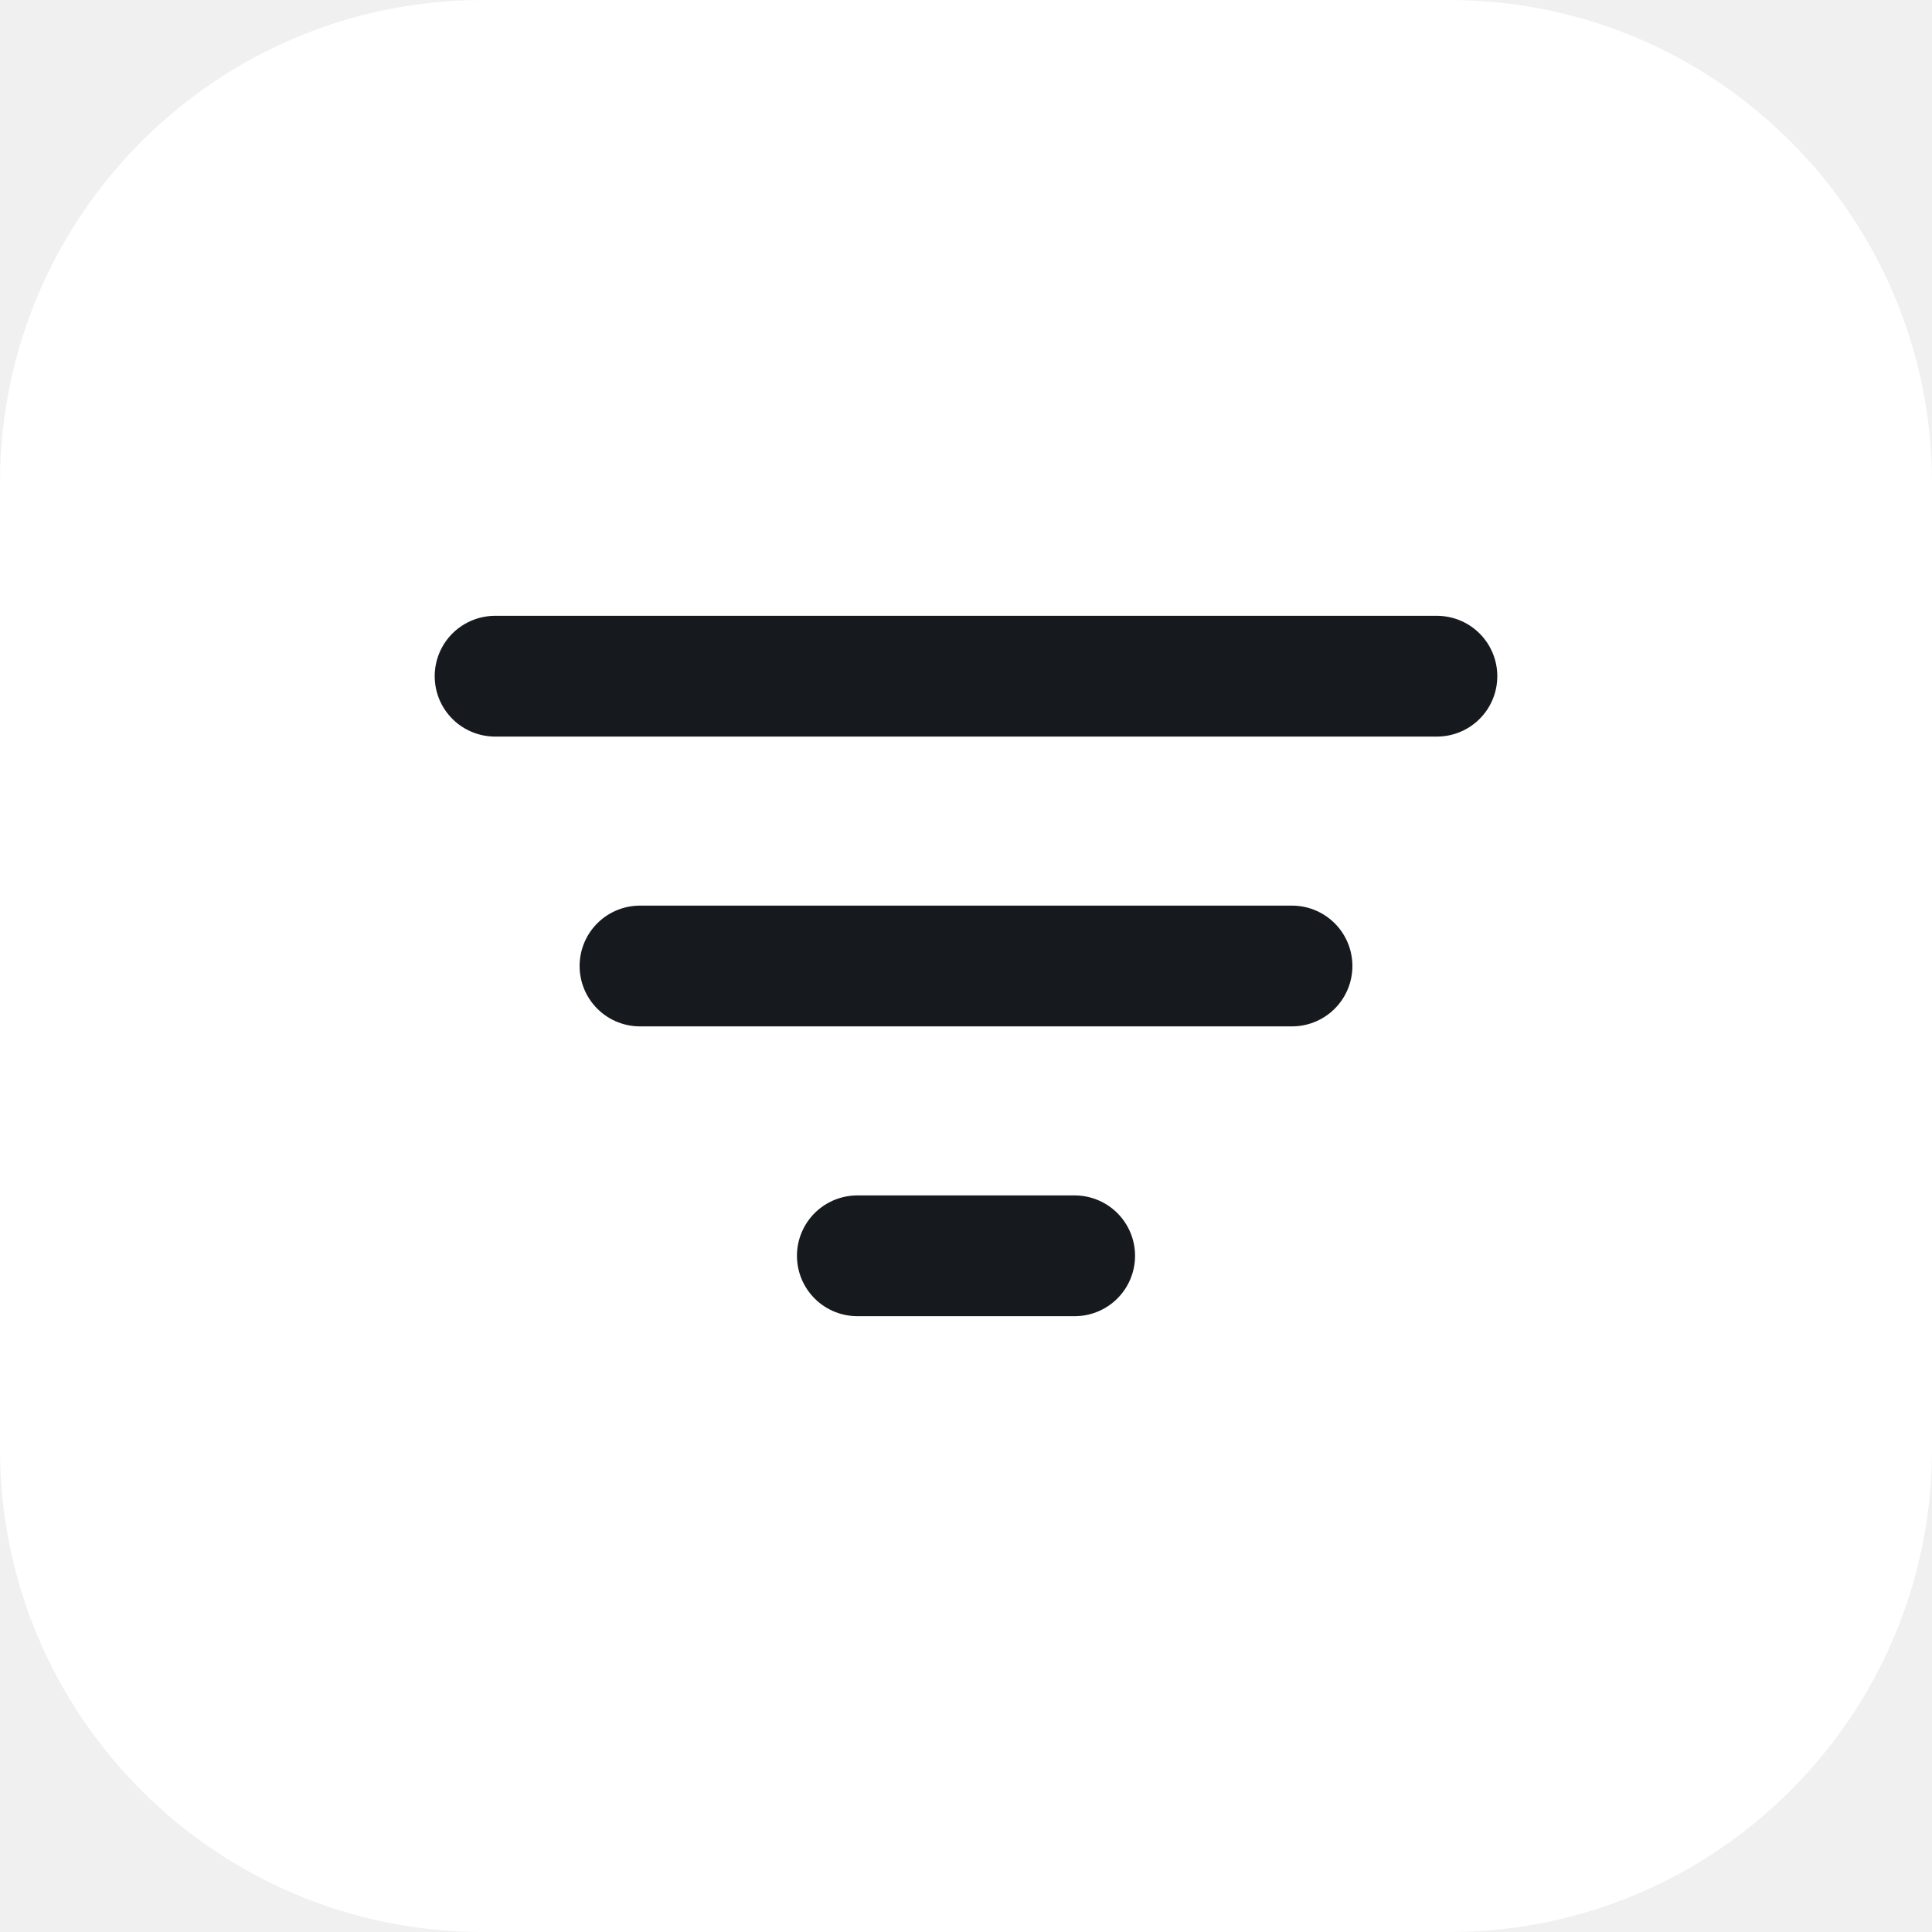
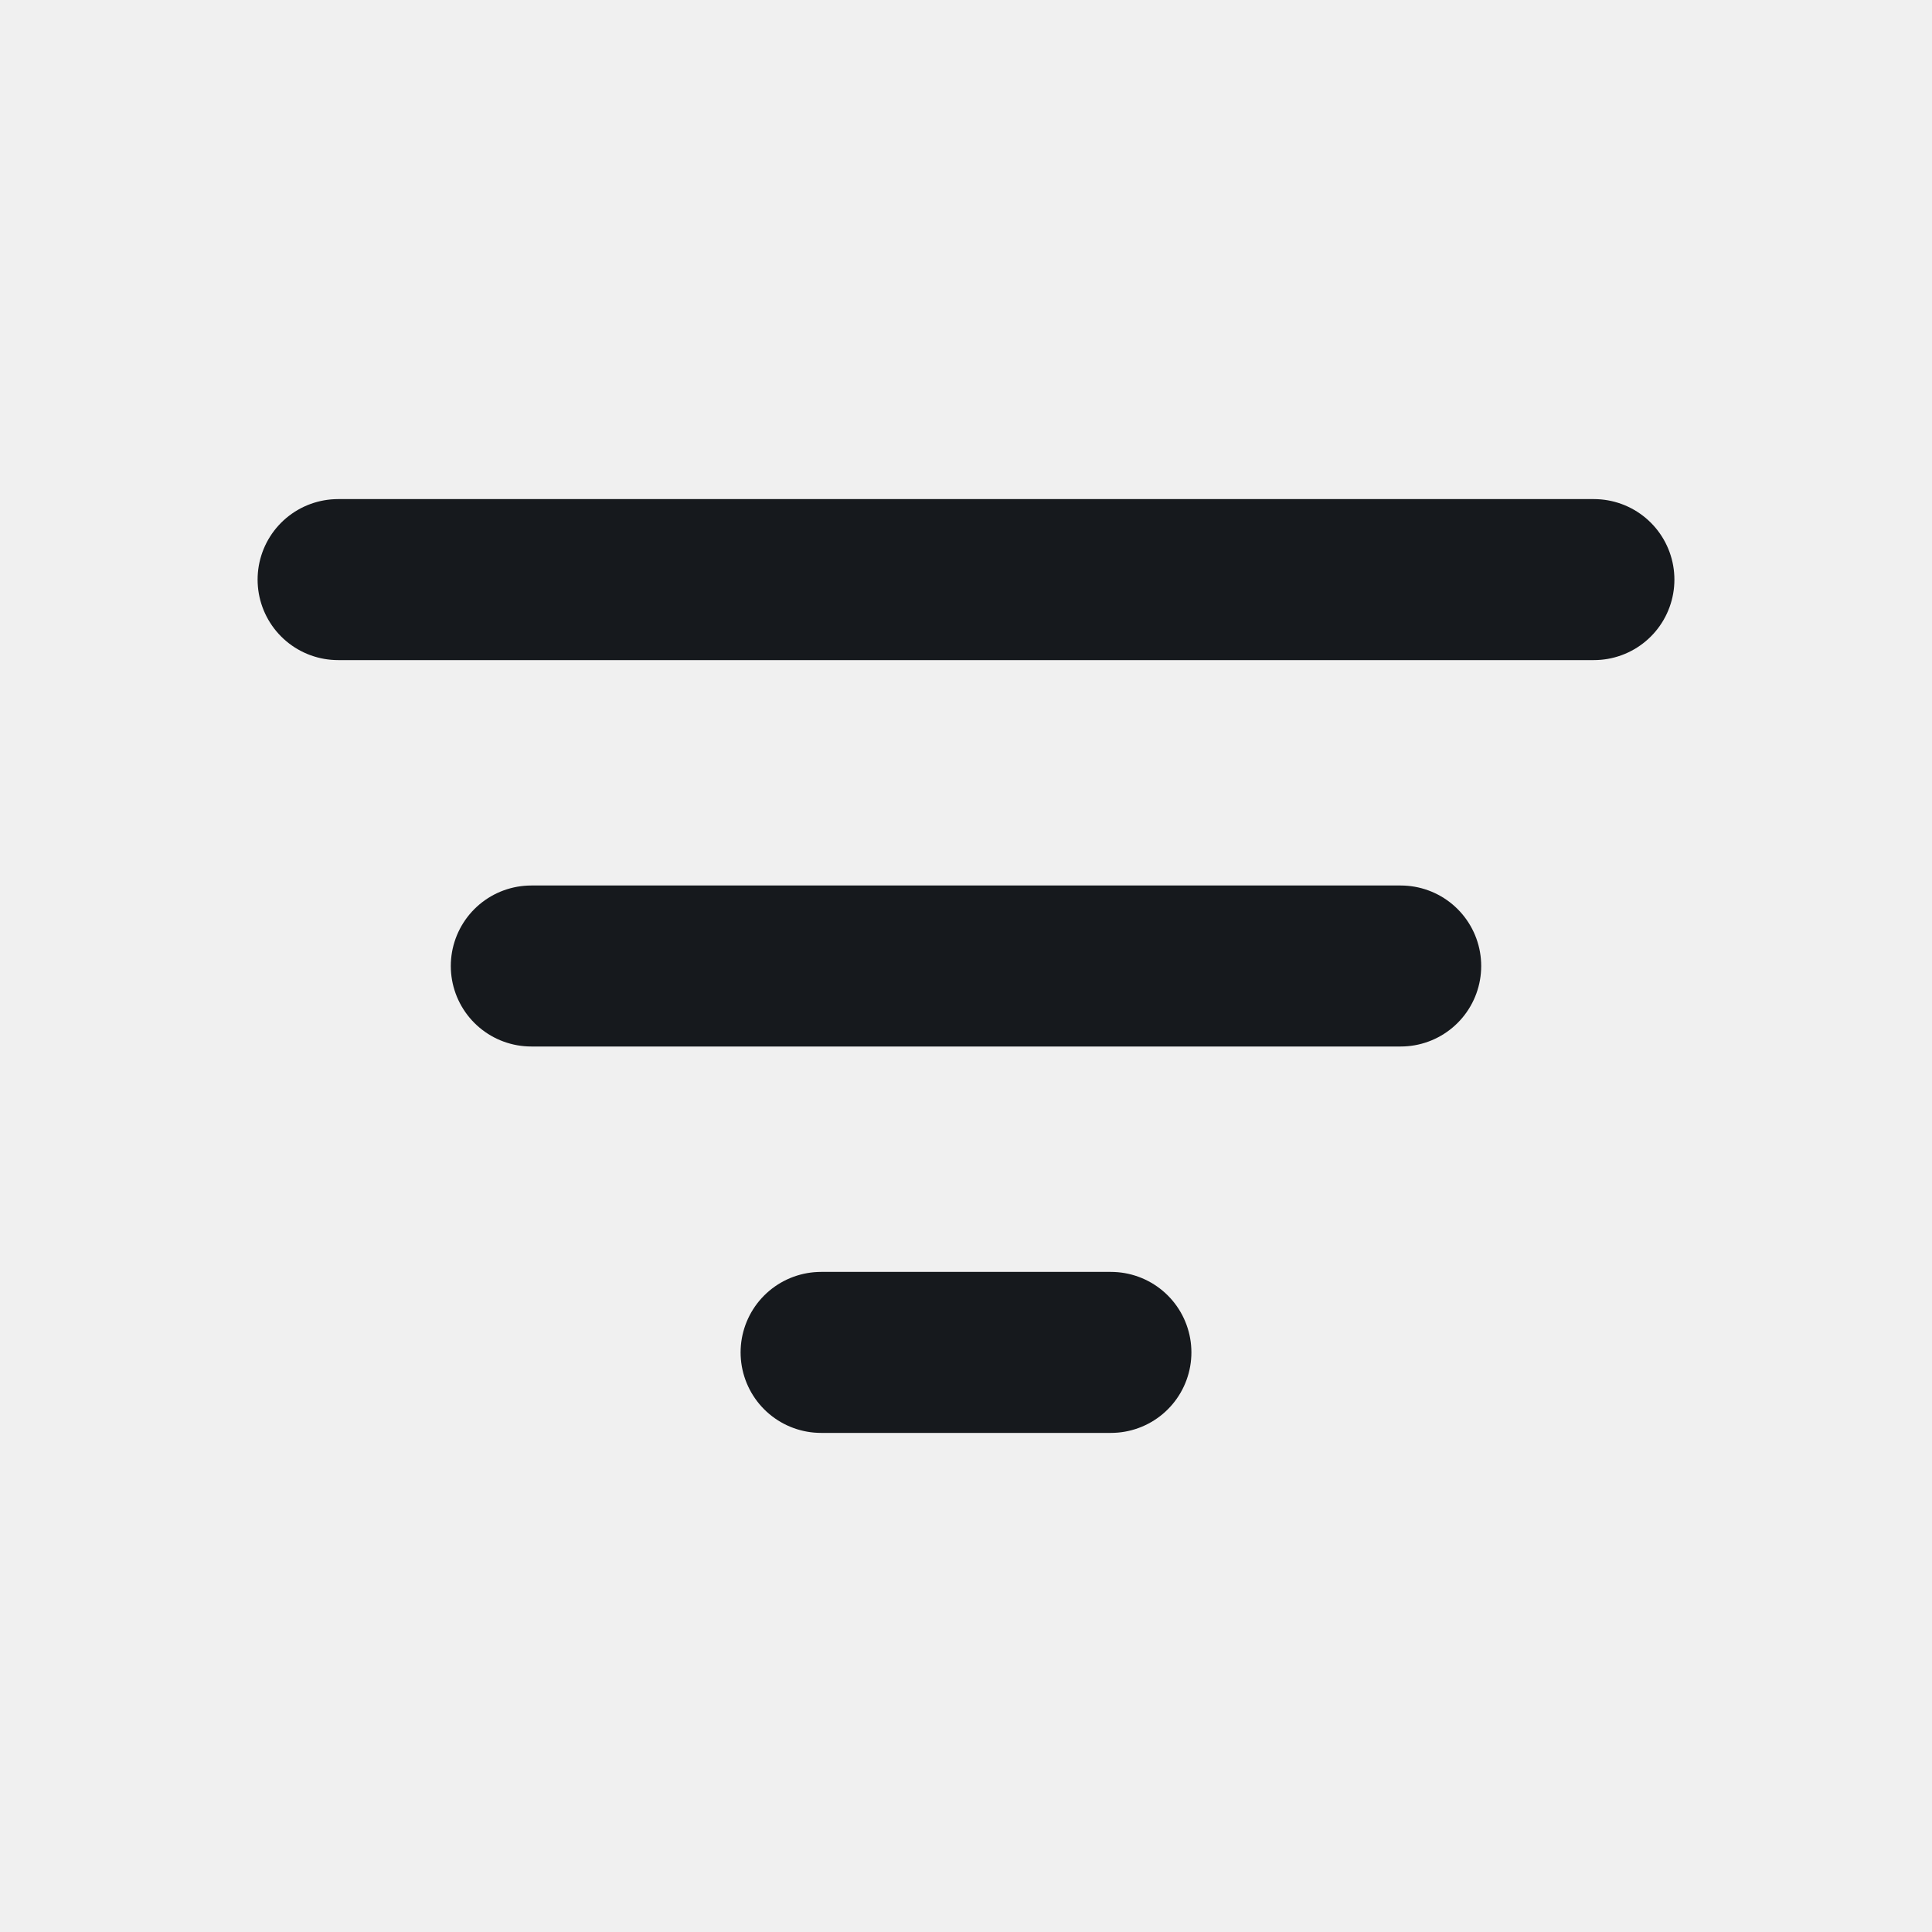
- <svg xmlns="http://www.w3.org/2000/svg" width="32" height="32" viewBox="0 0 32 32" fill="none">
-   <rect width="32" height="32" rx="8" fill="white" />
-   <path d="M10.6 16H21.4M8.2 11.2H23.8M14.2 20.8H17.8" stroke="#16191D" stroke-width="2" stroke-linecap="round" stroke-linejoin="round" />
+ <svg xmlns="http://www.w3.org/2000/svg" width="24" height="24" viewBox="0 0 24 24" fill="none">
+   <path d="M6.6 12H17.4M4.2 7.2H19.8M10.2 16.8H13.8" stroke="#16191D" stroke-width="2" stroke-linecap="round" stroke-linejoin="round" />
</svg>
